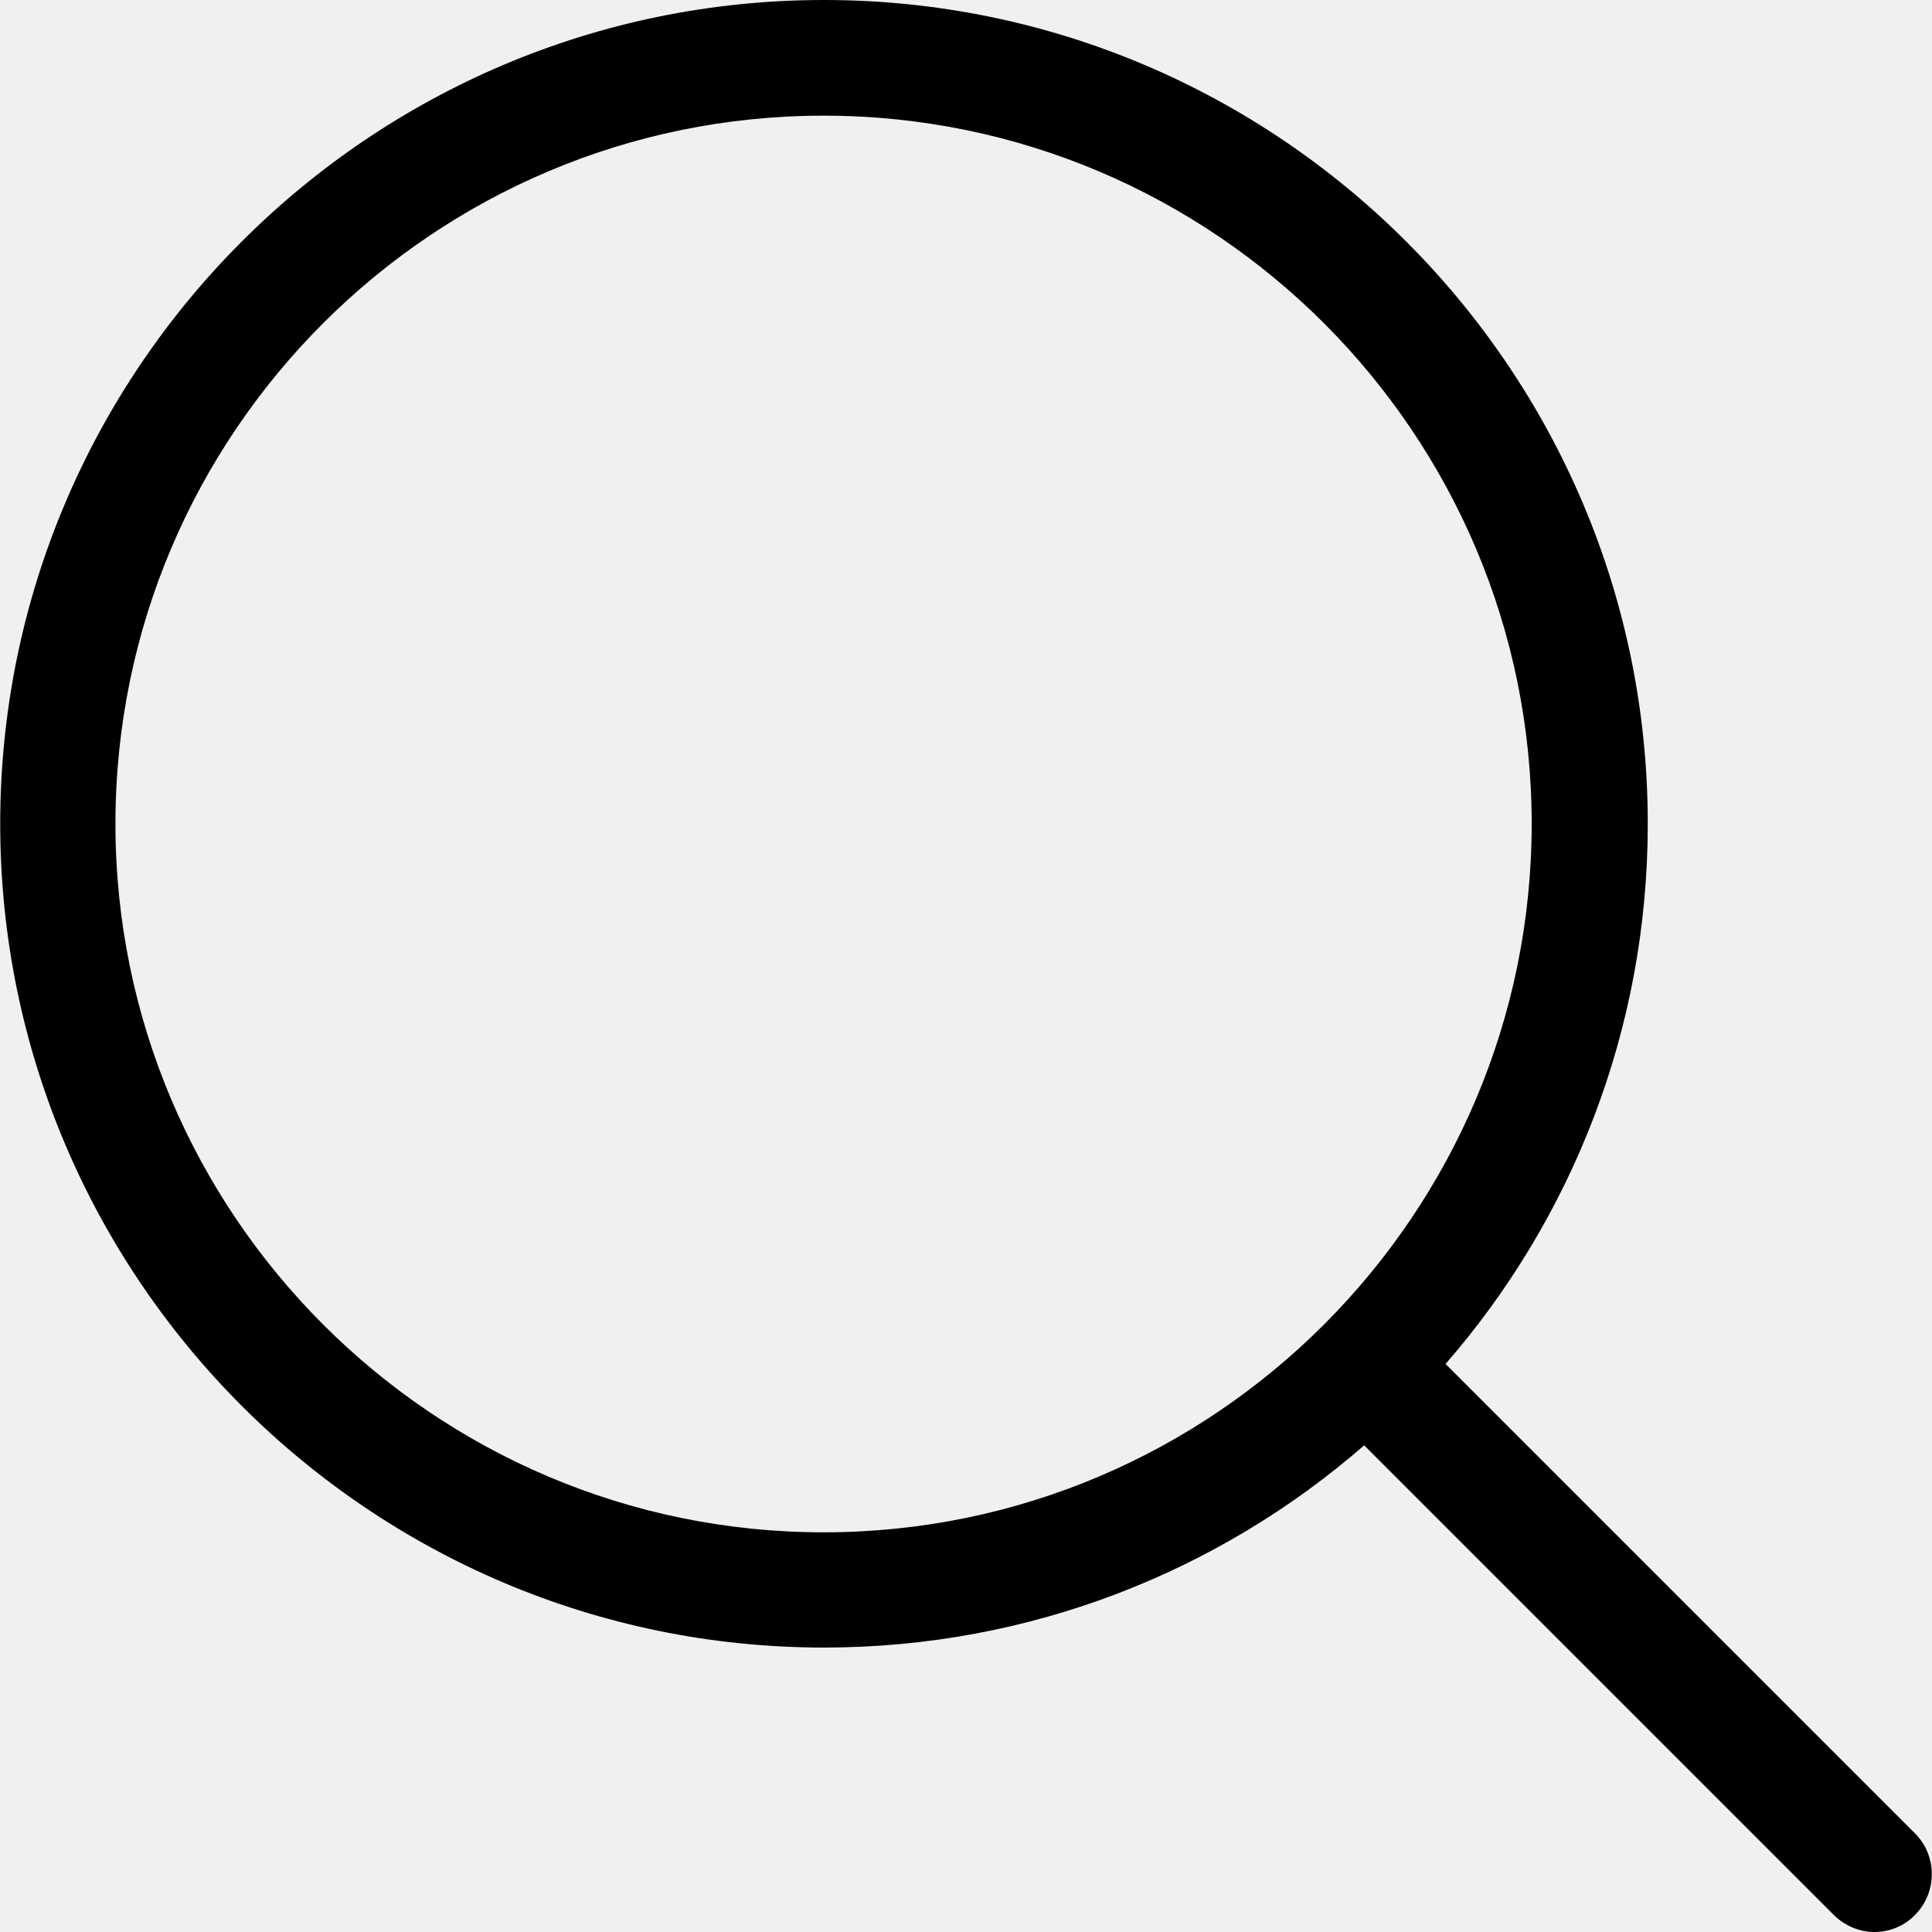
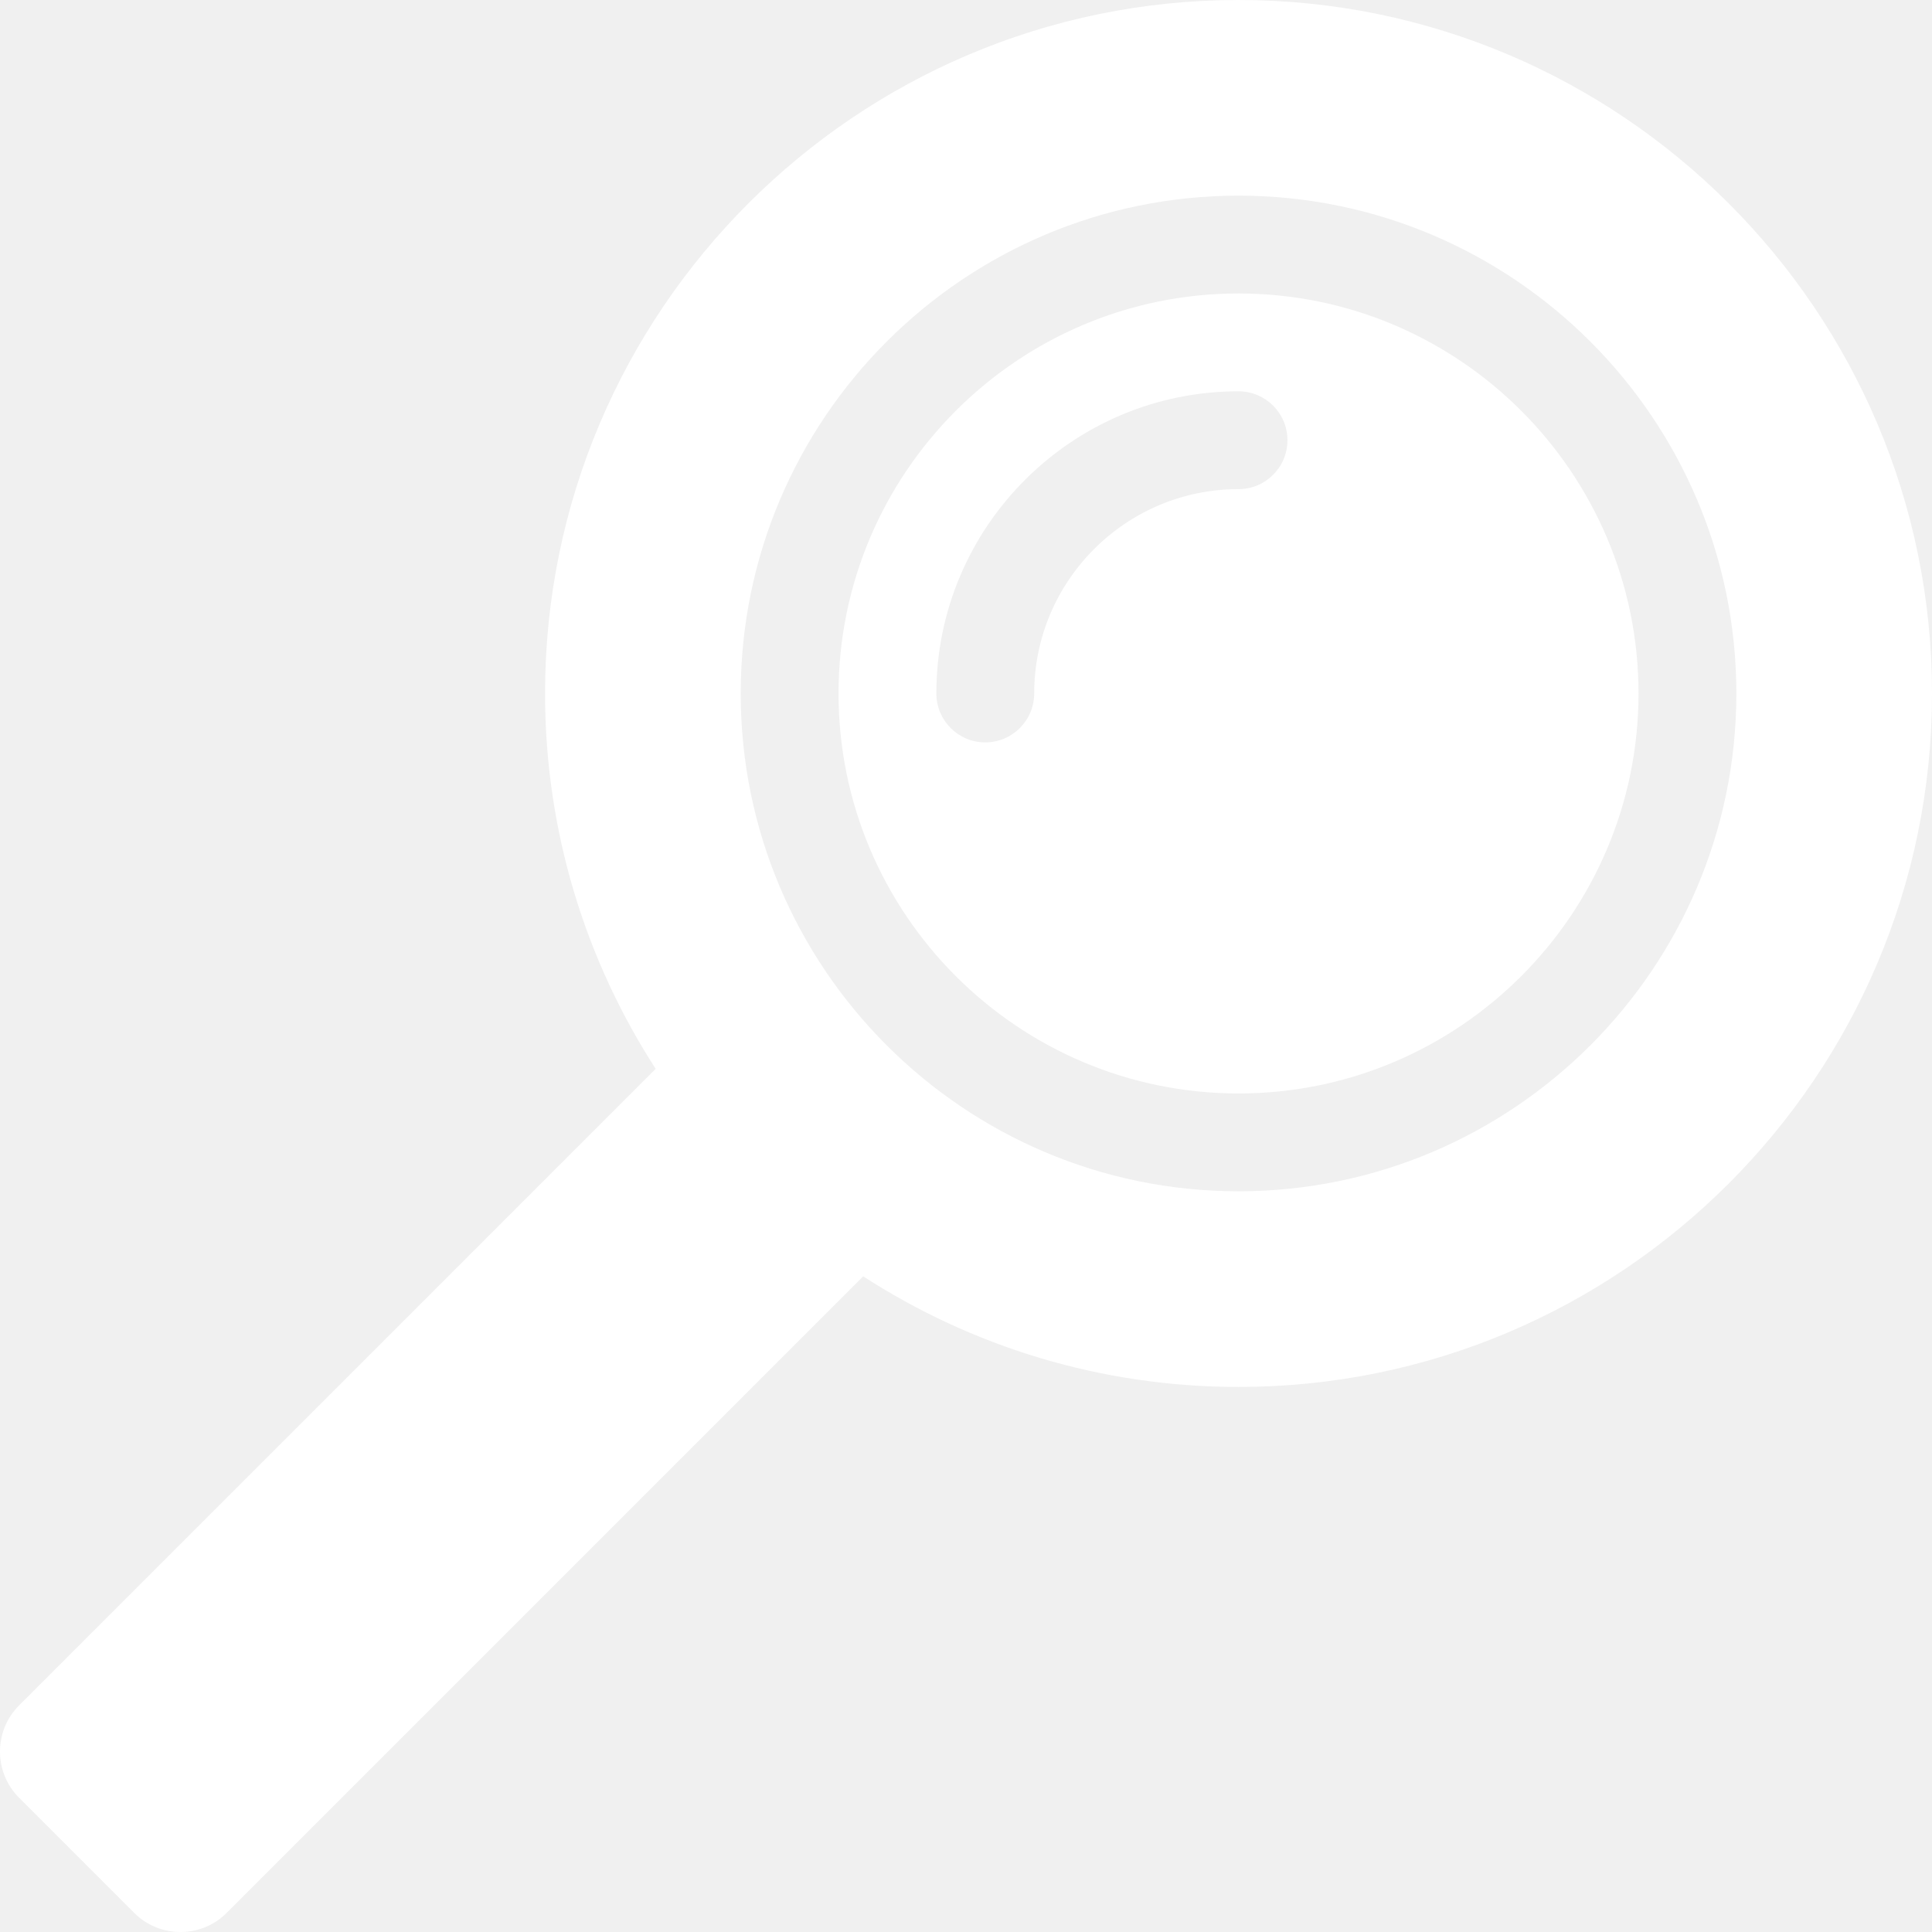
- <svg xmlns="http://www.w3.org/2000/svg" version="1.1" id="Capa_1" x="0px" y="0px" viewBox="0 0 451 451" style="enable-background:new 0 0 451 451;" xml:space="preserve">
+ <svg xmlns="http://www.w3.org/2000/svg" version="1.1" id="Capa_1" x="0px" y="0px" viewBox="0 0 296.244 296.244" style="enable-background:new 0 0 296.244 296.244;" xml:space="preserve" width="512px" height="512px">
  <g>
-     <path d="M447.05,428l-109.6-109.6c29.4-33.8,47.2-77.9,47.2-126.1C384.65,86.2,298.35,0,192.35,0C86.25,0,0.05,86.3,0.05,192.3   s86.3,192.3,192.3,192.3c48.2,0,92.3-17.8,126.1-47.2L428.05,447c2.6,2.6,6.1,4,9.5,4s6.9-1.3,9.5-4   C452.25,441.8,452.25,433.2,447.05,428z M26.95,192.3c0-91.2,74.2-165.3,165.3-165.3c91.2,0,165.3,74.2,165.3,165.3   s-74.1,165.4-165.3,165.4C101.15,357.7,26.95,283.5,26.95,192.3z" />
+     <path d="M189.91,0C131.279,0,83.577,47.701,83.577,106.334c0,21.192,6.234,40.954,16.962,57.554l-97.622,97.62   c-3.89,3.89-3.89,10.253,0,14.143l17.678,17.677c3.89,3.89,10.253,3.89,14.143,0l97.62-97.621   c16.6,10.727,36.361,16.961,57.553,16.961c58.633,0,106.334-47.701,106.334-106.333C296.244,47.701,248.543,0,189.91,0z    M189.91,182.667c-42.09,0-76.333-34.243-76.333-76.333C113.577,64.243,147.821,30,189.91,30c42.091,0,76.334,34.243,76.334,76.334   C266.244,148.424,232.001,182.667,189.91,182.667z" fill="#FFFFFF" />
+     <path d="M189.91,45c-33.819,0-61.333,27.515-61.333,61.334c0,33.819,27.514,61.333,61.333,61.333   c33.819,0,61.334-27.514,61.334-61.333C251.244,72.515,223.73,45,189.91,45z M151.077,113.834c-4.143,0-7.5-3.357-7.5-7.5   C143.577,80.785,164.363,60,189.91,60c4.143,0,7.5,3.357,7.5,7.5s-3.357,7.5-7.5,7.5c-17.277,0-31.333,14.057-31.333,31.334   C158.577,110.477,155.22,113.834,151.077,113.834z" fill="#FFFFFF" />
  </g>
  <g>
</g>
  <g>
</g>
  <g>
</g>
  <g>
</g>
  <g>
</g>
  <g>
</g>
  <g>
</g>
  <g>
</g>
  <g>
</g>
  <g>
</g>
  <g>
</g>
  <g>
</g>
  <g>
</g>
  <g>
</g>
  <g>
</g>
</svg>
